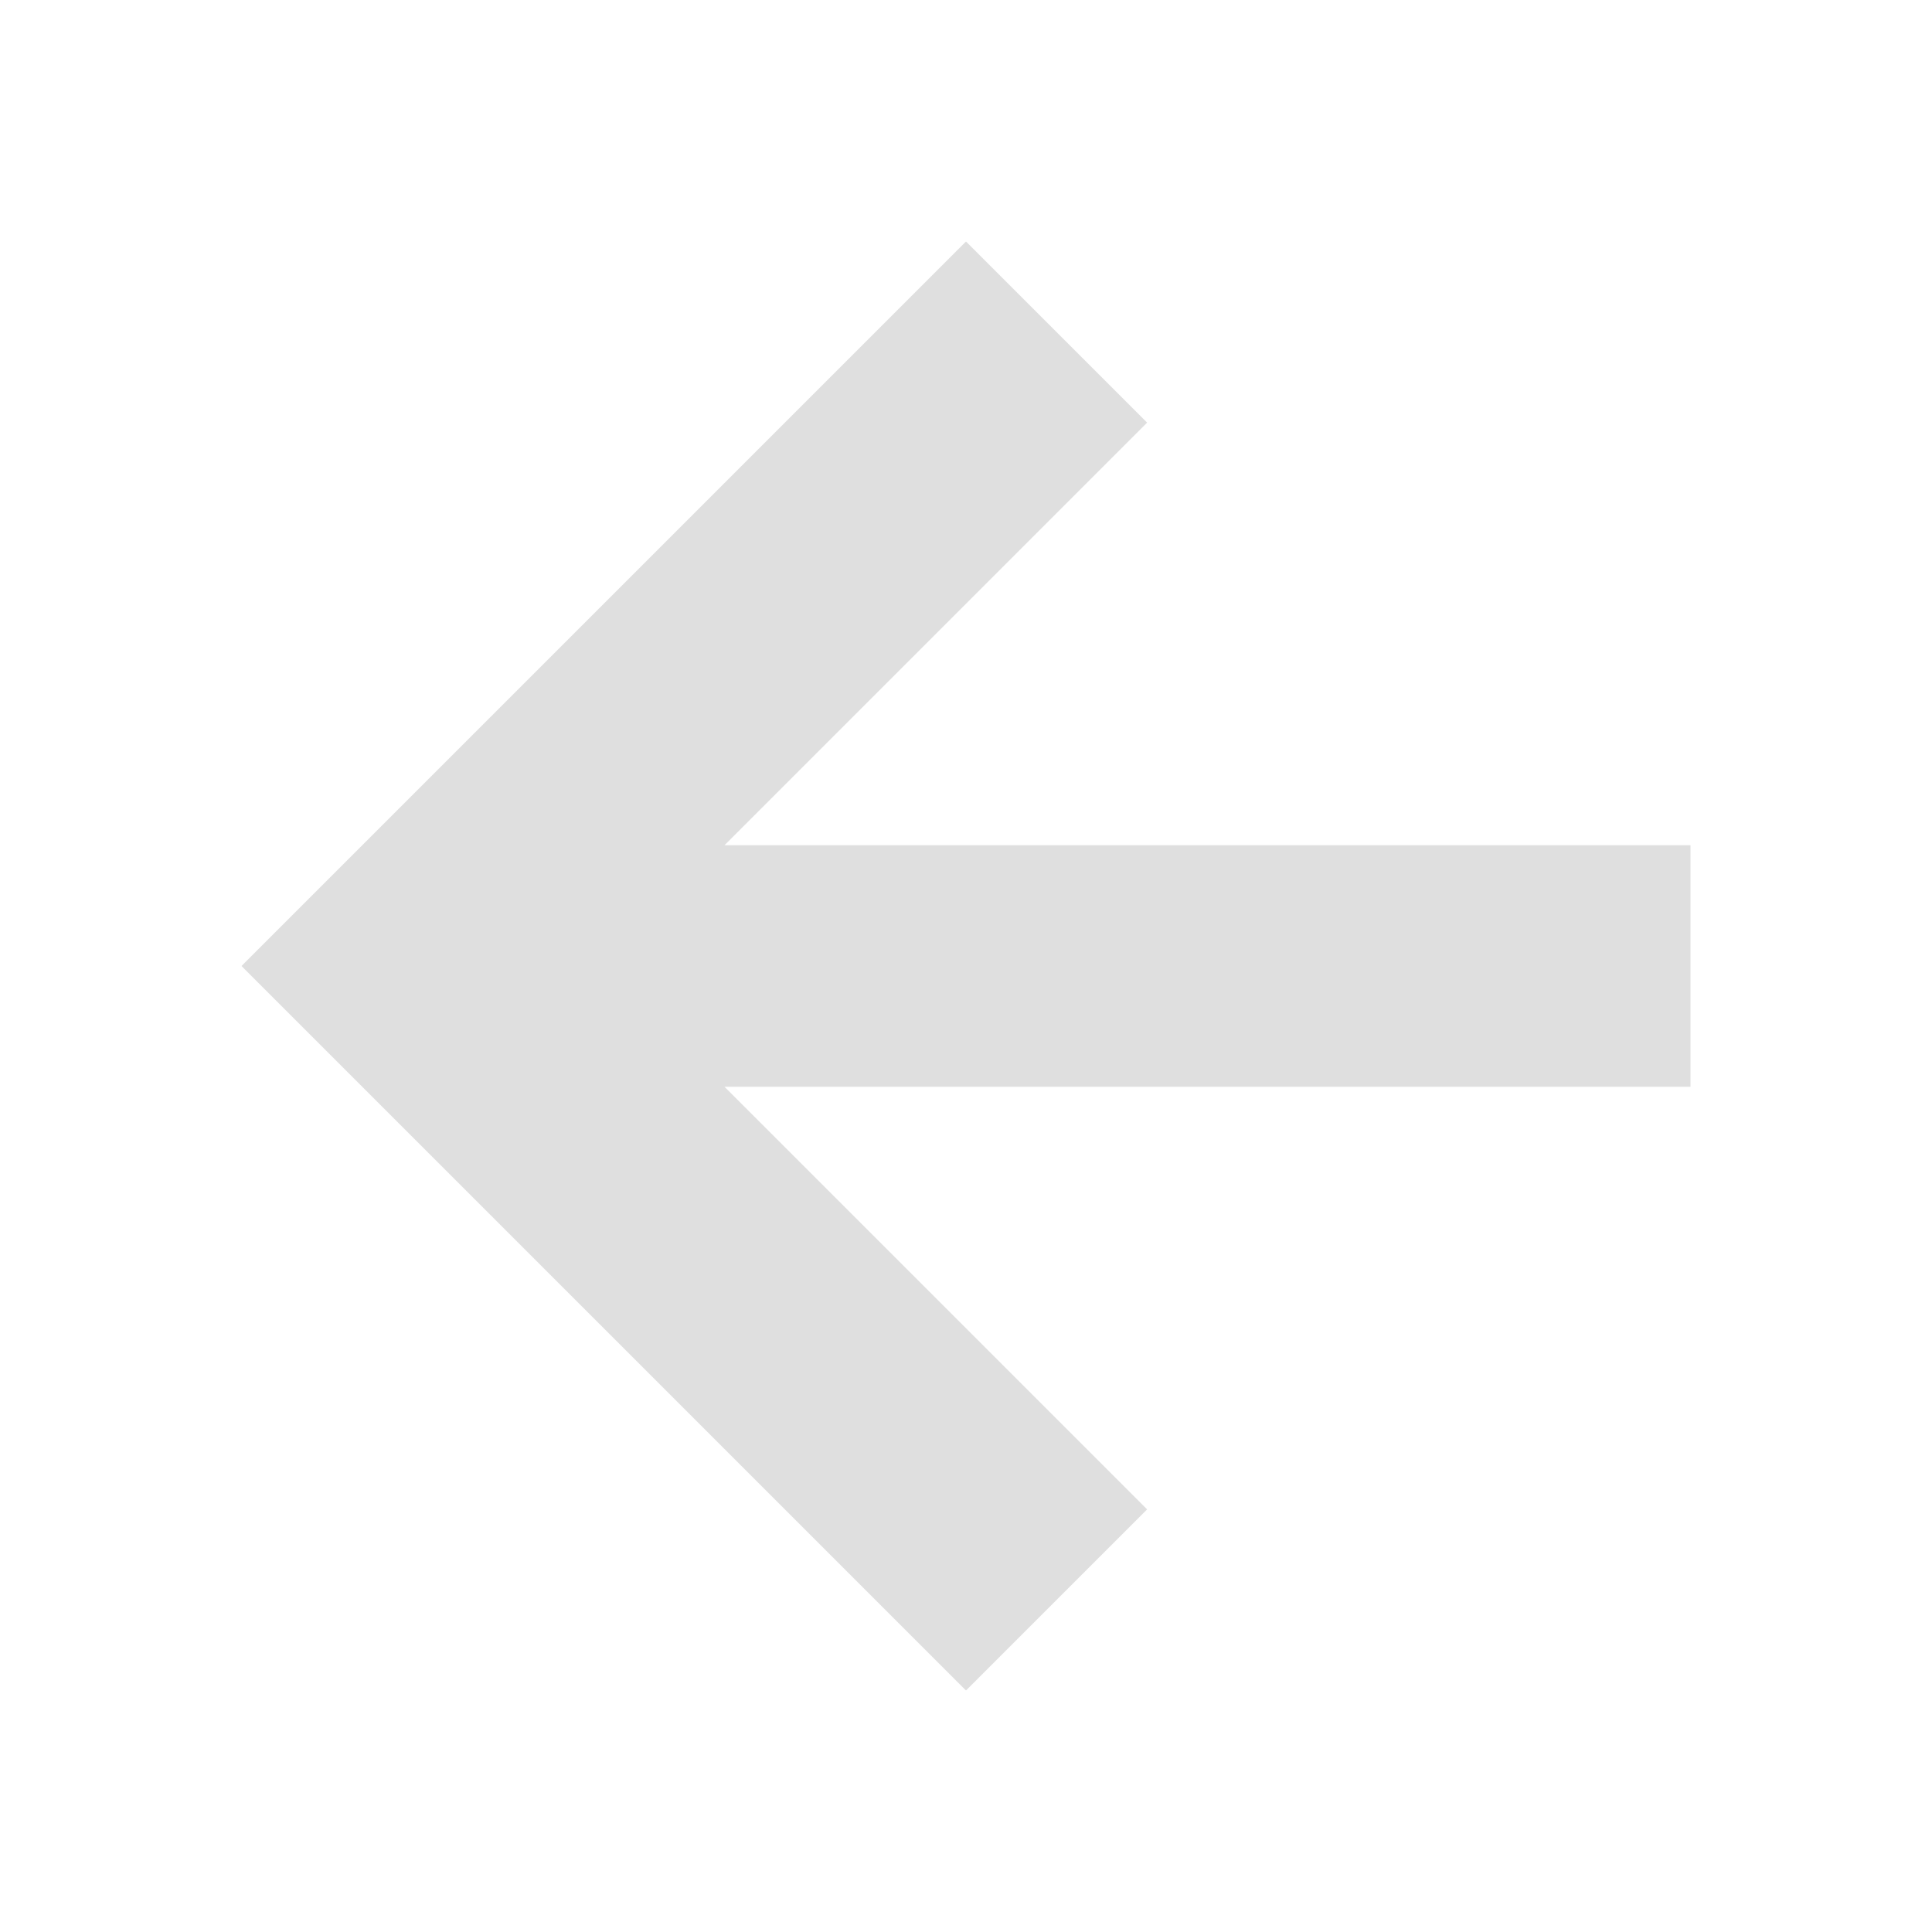
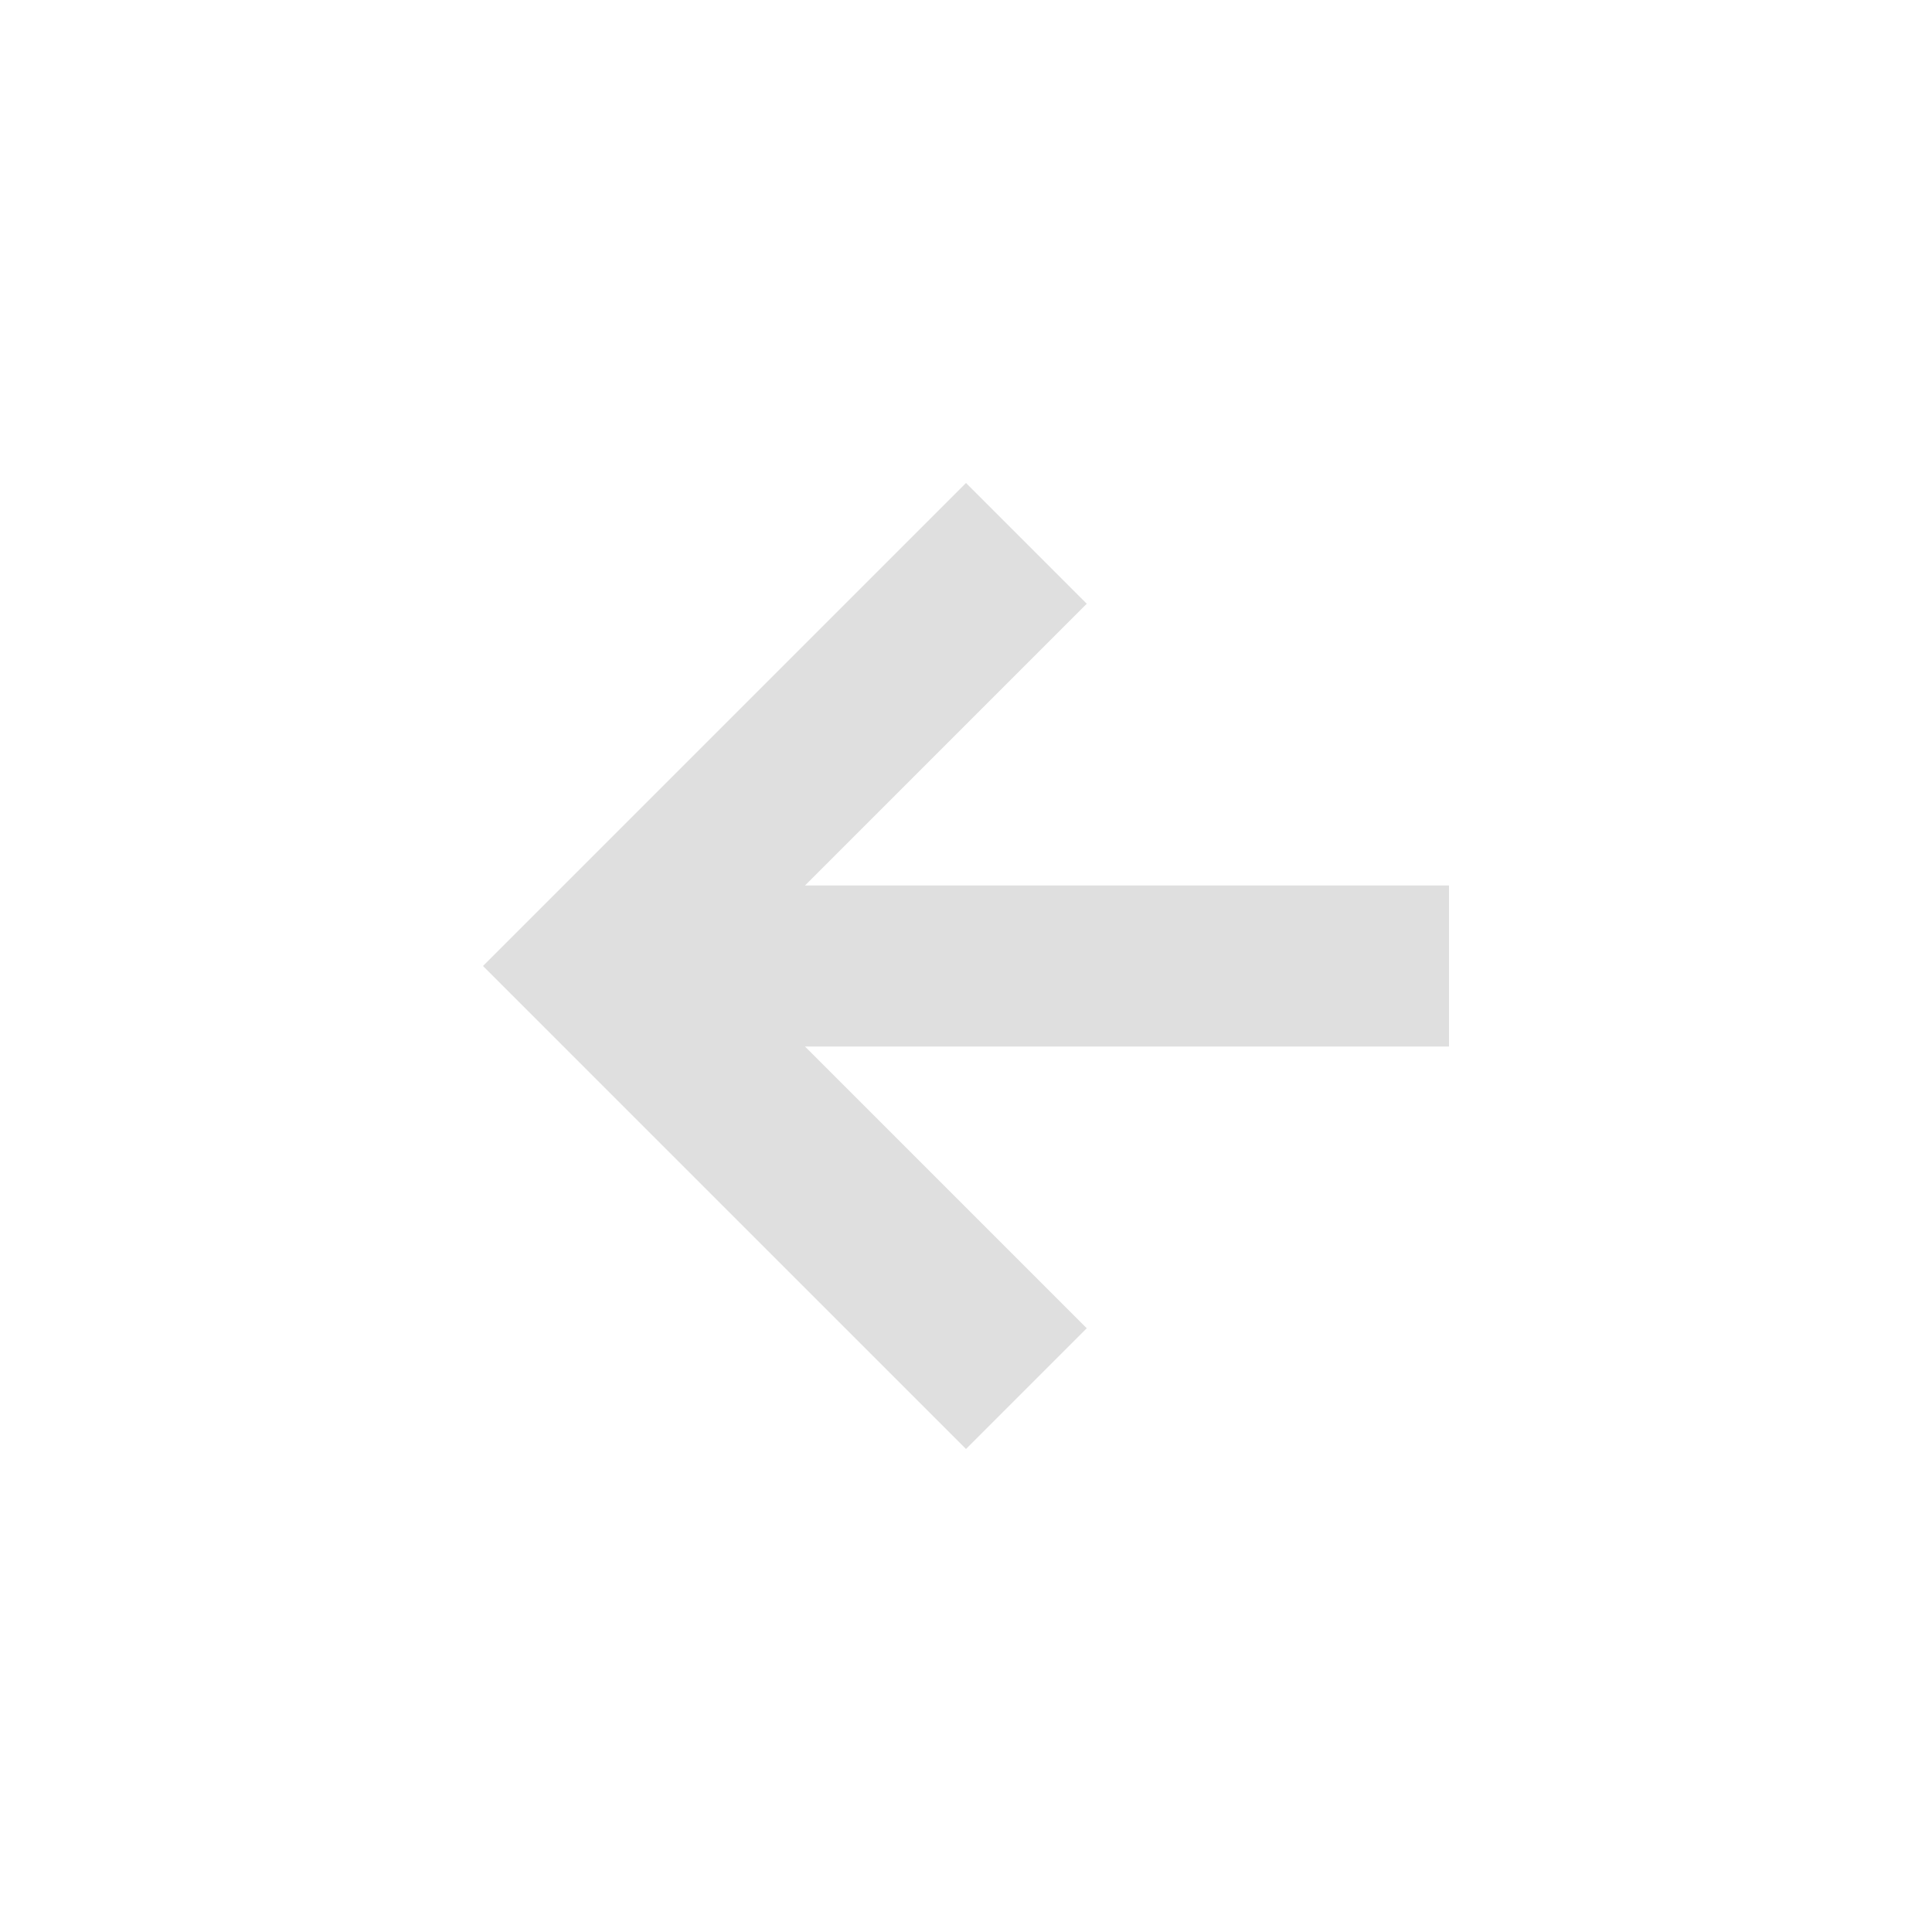
- <svg xmlns="http://www.w3.org/2000/svg" width="16" height="16" version="1.1">
+ <svg xmlns="http://www.w3.org/2000/svg" width="24" height="24" version="1.1">
  <defs>
    <style id="current-color-scheme" type="text/css">
   .ColorScheme-Text { color:#dfdfdf; } .ColorScheme-Highlight { color:#4285f4; } .ColorScheme-NeutralText { color:#ff9800; } .ColorScheme-PositiveText { color:#4caf50; } .ColorScheme-NegativeText { color:#f44336; }
  </style>
  </defs>
-   <path style="fill:currentColor" class="ColorScheme-Text" d="M 14,7 H 6 L 9.5,3.5 8,2 2,8 8,14 9.5,12.5 6,9 H 14 Z" />
+   <g transform="matrix(1,0,0,1,4,4)">
+     <path class="ColorScheme-Text" d="M 14,7 H 6 L 9.5,3.5 8,2 2,8 8,14 9.5,12.5 6,9 H 14 Z" style="fill:currentColor" />
+   </g>
</svg>
